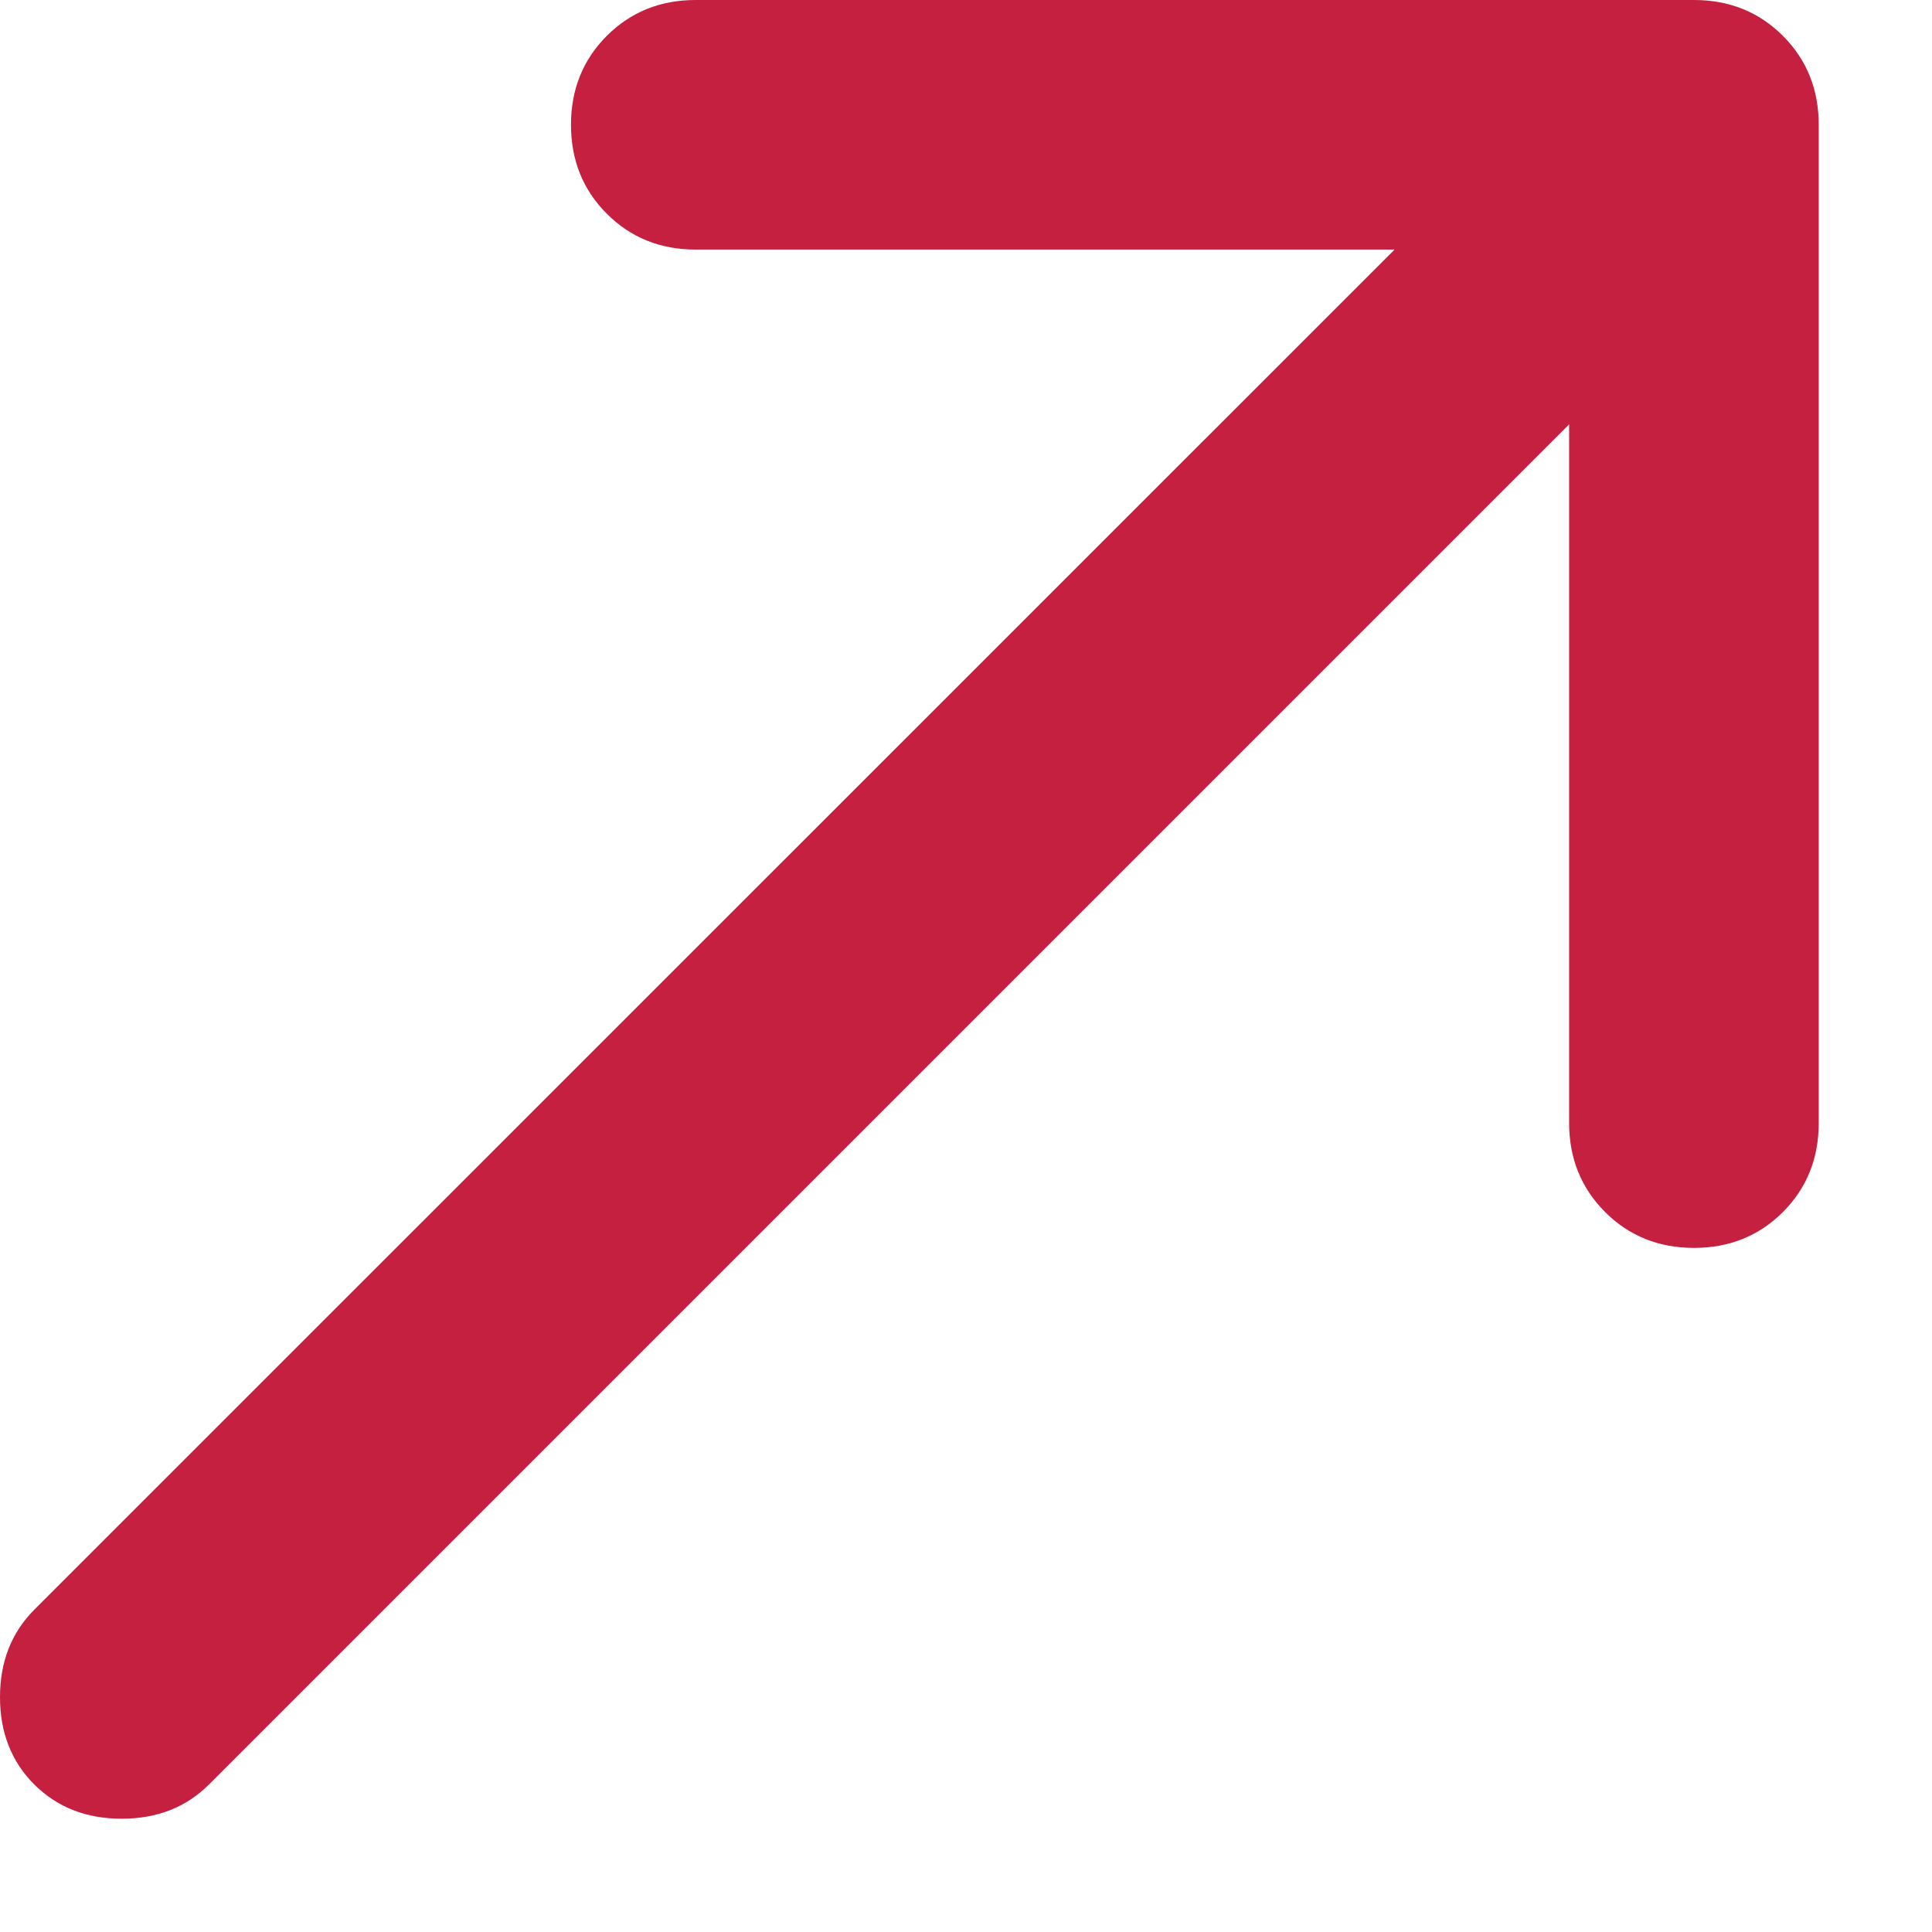
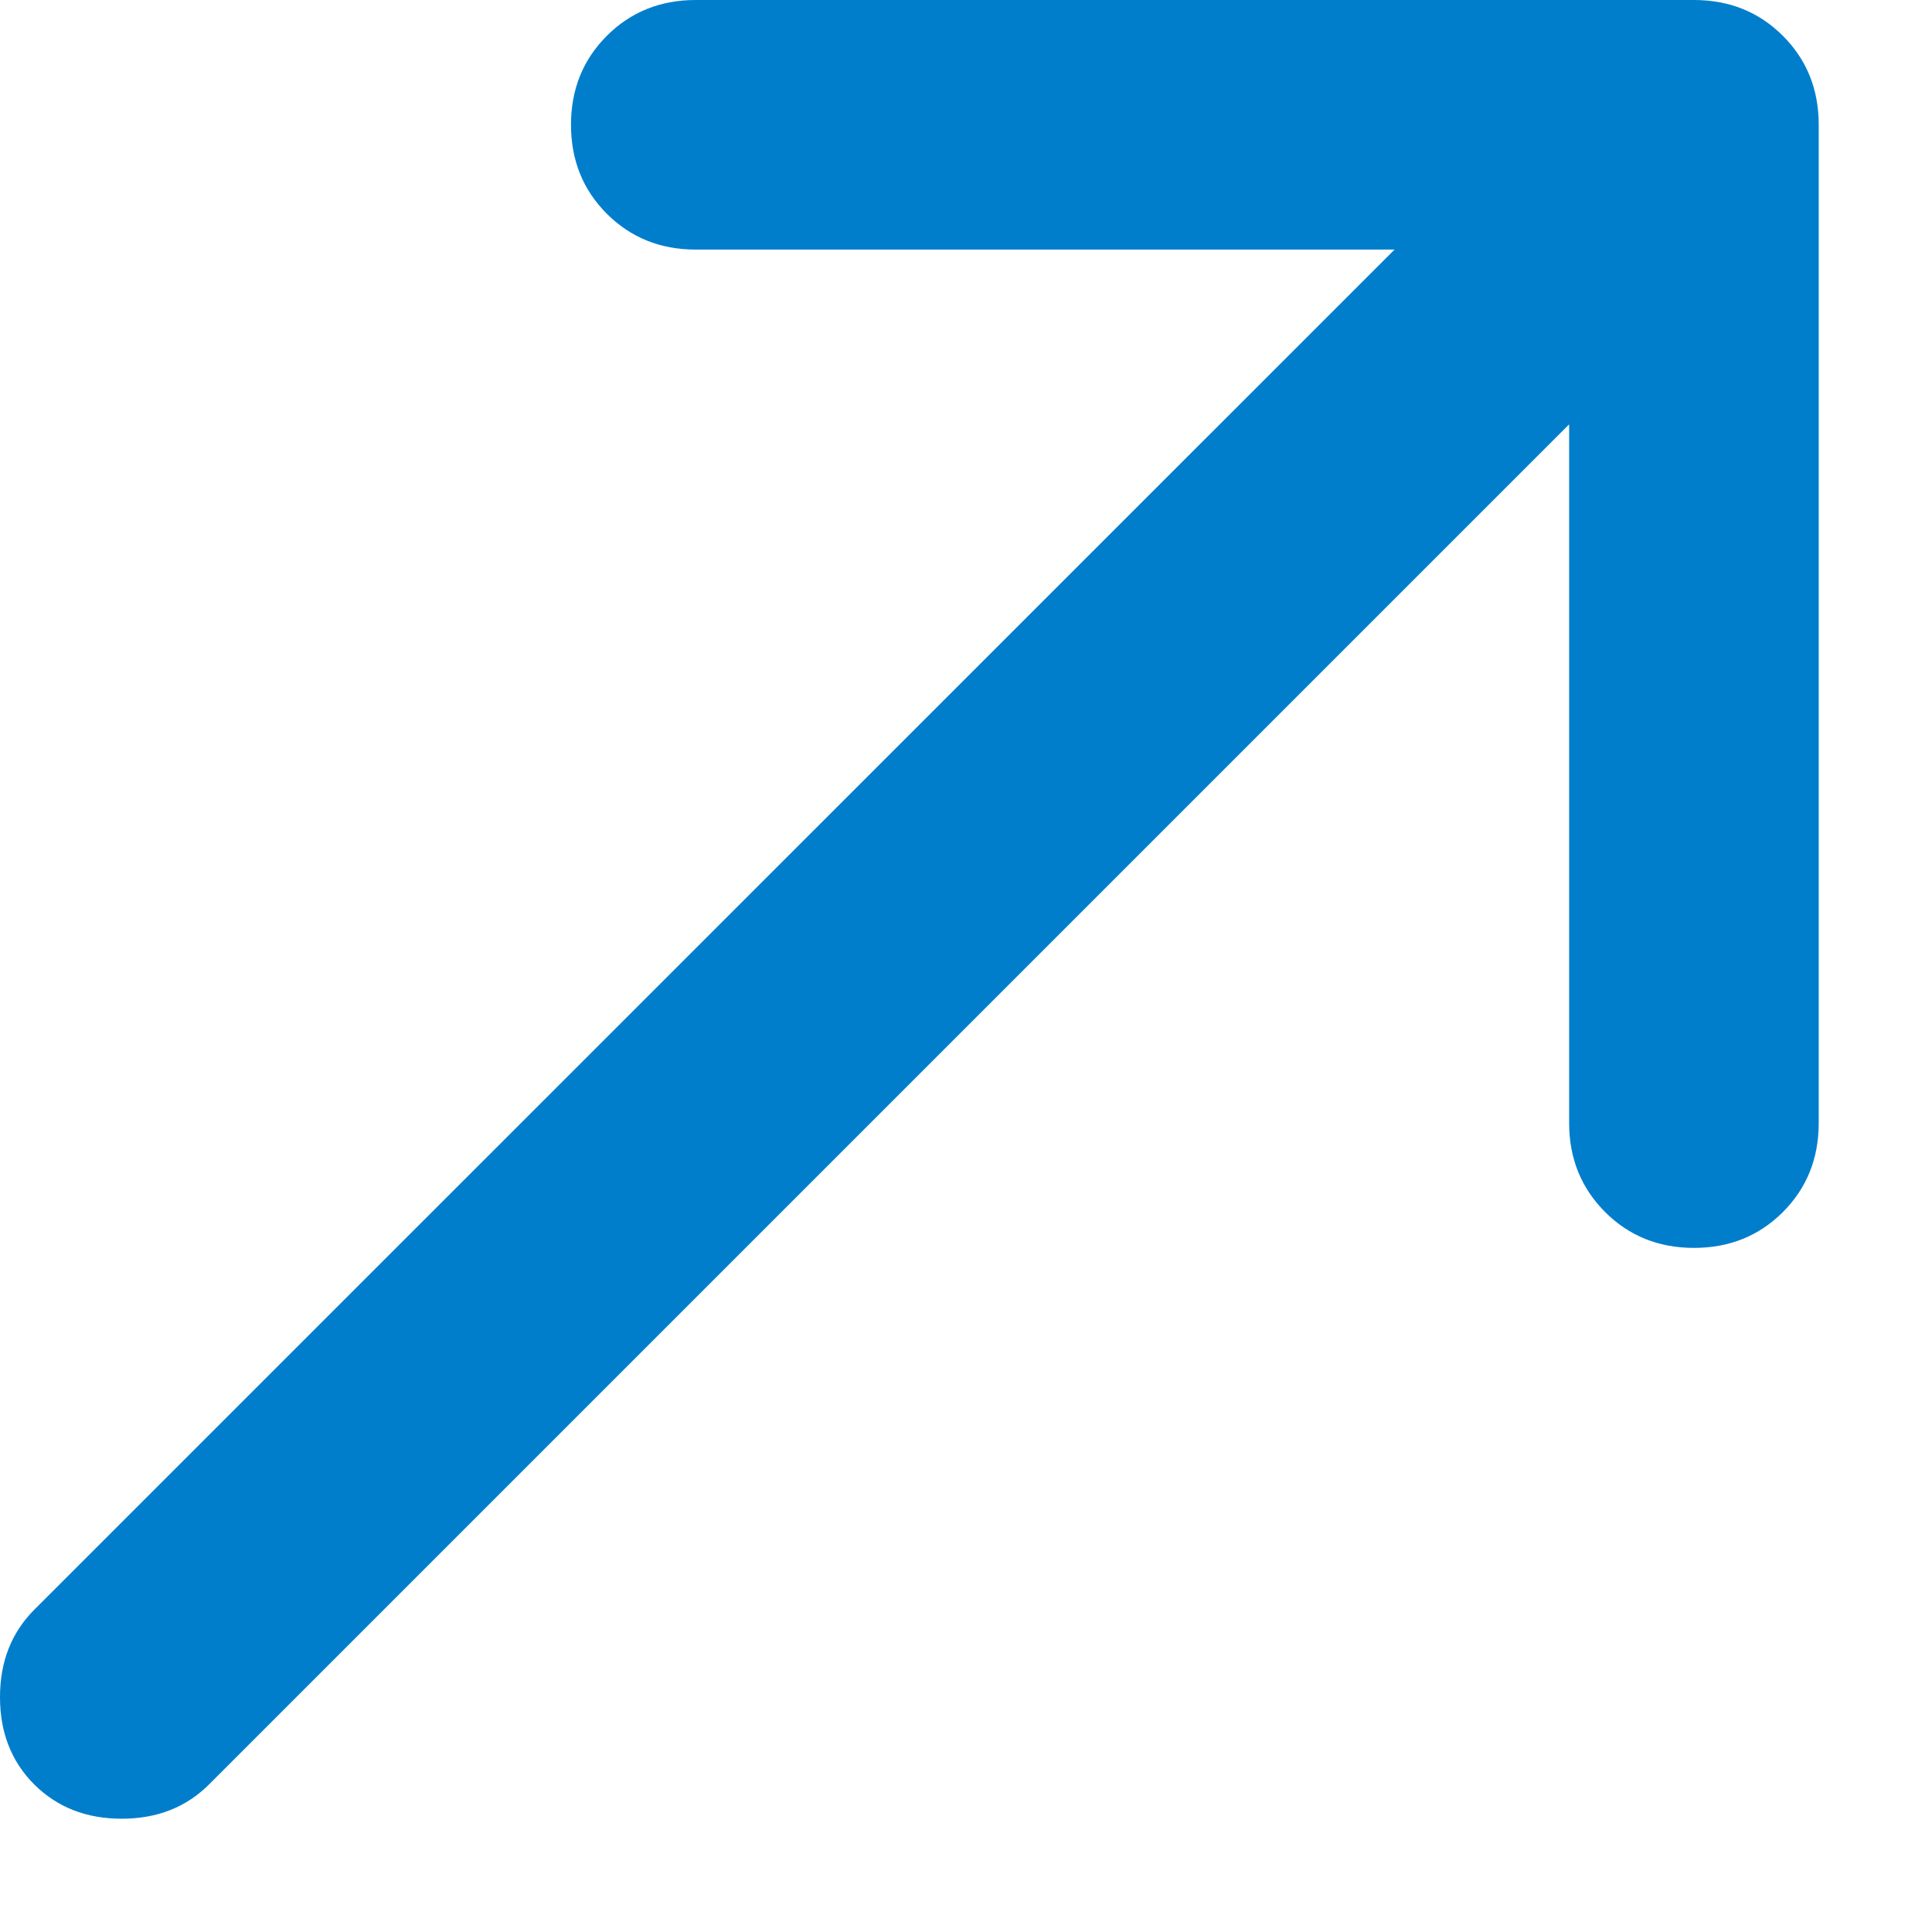
<svg xmlns="http://www.w3.org/2000/svg" width="11" height="11" viewBox="0 0 11 11" fill="none">
-   <path d="M8.934 2.416L1.19 10.16C1.06 10.29 0.894 10.355 0.693 10.355C0.491 10.355 0.326 10.29 0.195 10.16C0.065 10.03 0 9.864 0 9.663C0 9.461 0.065 9.296 0.195 9.165L7.94 1.421H3.961C3.76 1.421 3.591 1.353 3.455 1.217C3.319 1.081 3.251 0.912 3.251 0.71C3.251 0.509 3.319 0.34 3.455 0.204C3.591 0.068 3.76 0 3.961 0H9.645C9.846 0 10.015 0.068 10.151 0.204C10.287 0.34 10.355 0.509 10.355 0.71V6.394C10.355 6.596 10.287 6.765 10.151 6.901C10.015 7.037 9.846 7.105 9.645 7.105C9.444 7.105 9.275 7.037 9.139 6.901C9.003 6.765 8.934 6.596 8.934 6.394V2.416Z" fill="#c5203f" />
+   <path d="M8.934 2.416L1.19 10.16C1.06 10.29 0.894 10.355 0.693 10.355C0.491 10.355 0.326 10.29 0.195 10.16C0.065 10.03 0 9.864 0 9.663C0 9.461 0.065 9.296 0.195 9.165L7.94 1.421H3.961C3.76 1.421 3.591 1.353 3.455 1.217C3.319 1.081 3.251 0.912 3.251 0.71C3.251 0.509 3.319 0.34 3.455 0.204C3.591 0.068 3.76 0 3.961 0H9.645C9.846 0 10.015 0.068 10.151 0.204C10.287 0.34 10.355 0.509 10.355 0.71V6.394C10.355 6.596 10.287 6.765 10.151 6.901C10.015 7.037 9.846 7.105 9.645 7.105C9.444 7.105 9.275 7.037 9.139 6.901C9.003 6.765 8.934 6.596 8.934 6.394V2.416Z" fill="#007ECC" />
</svg>
